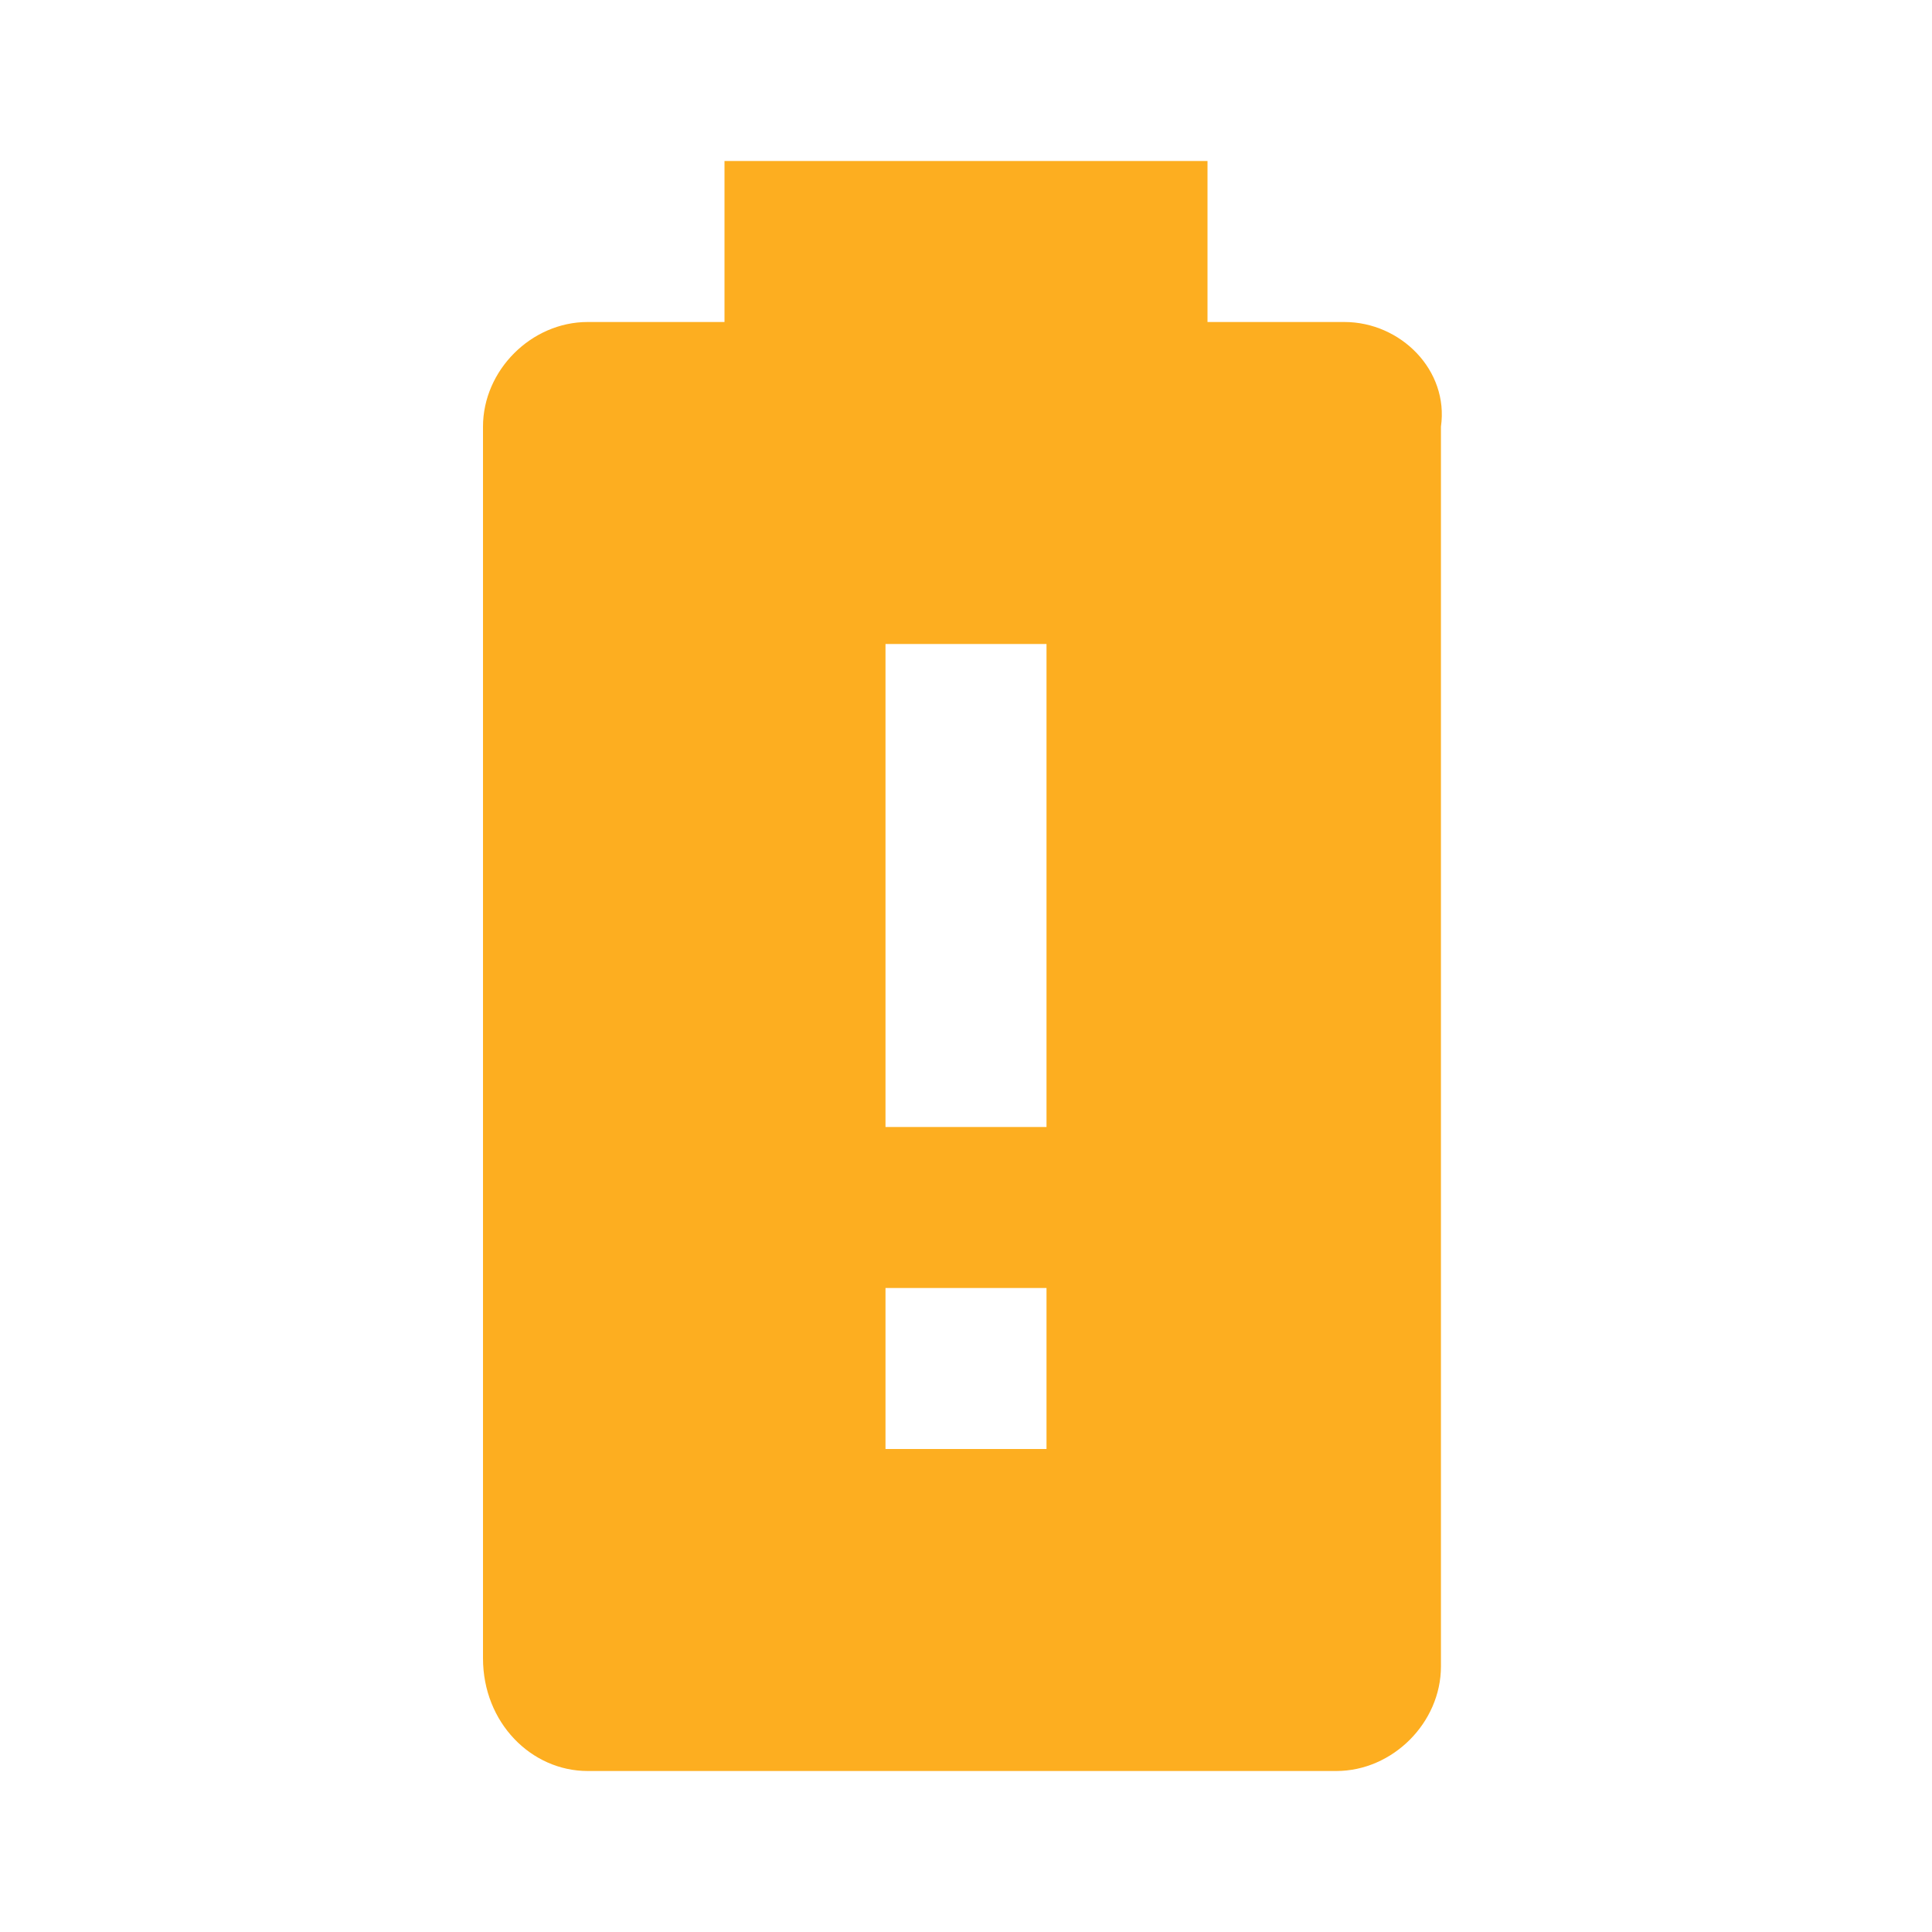
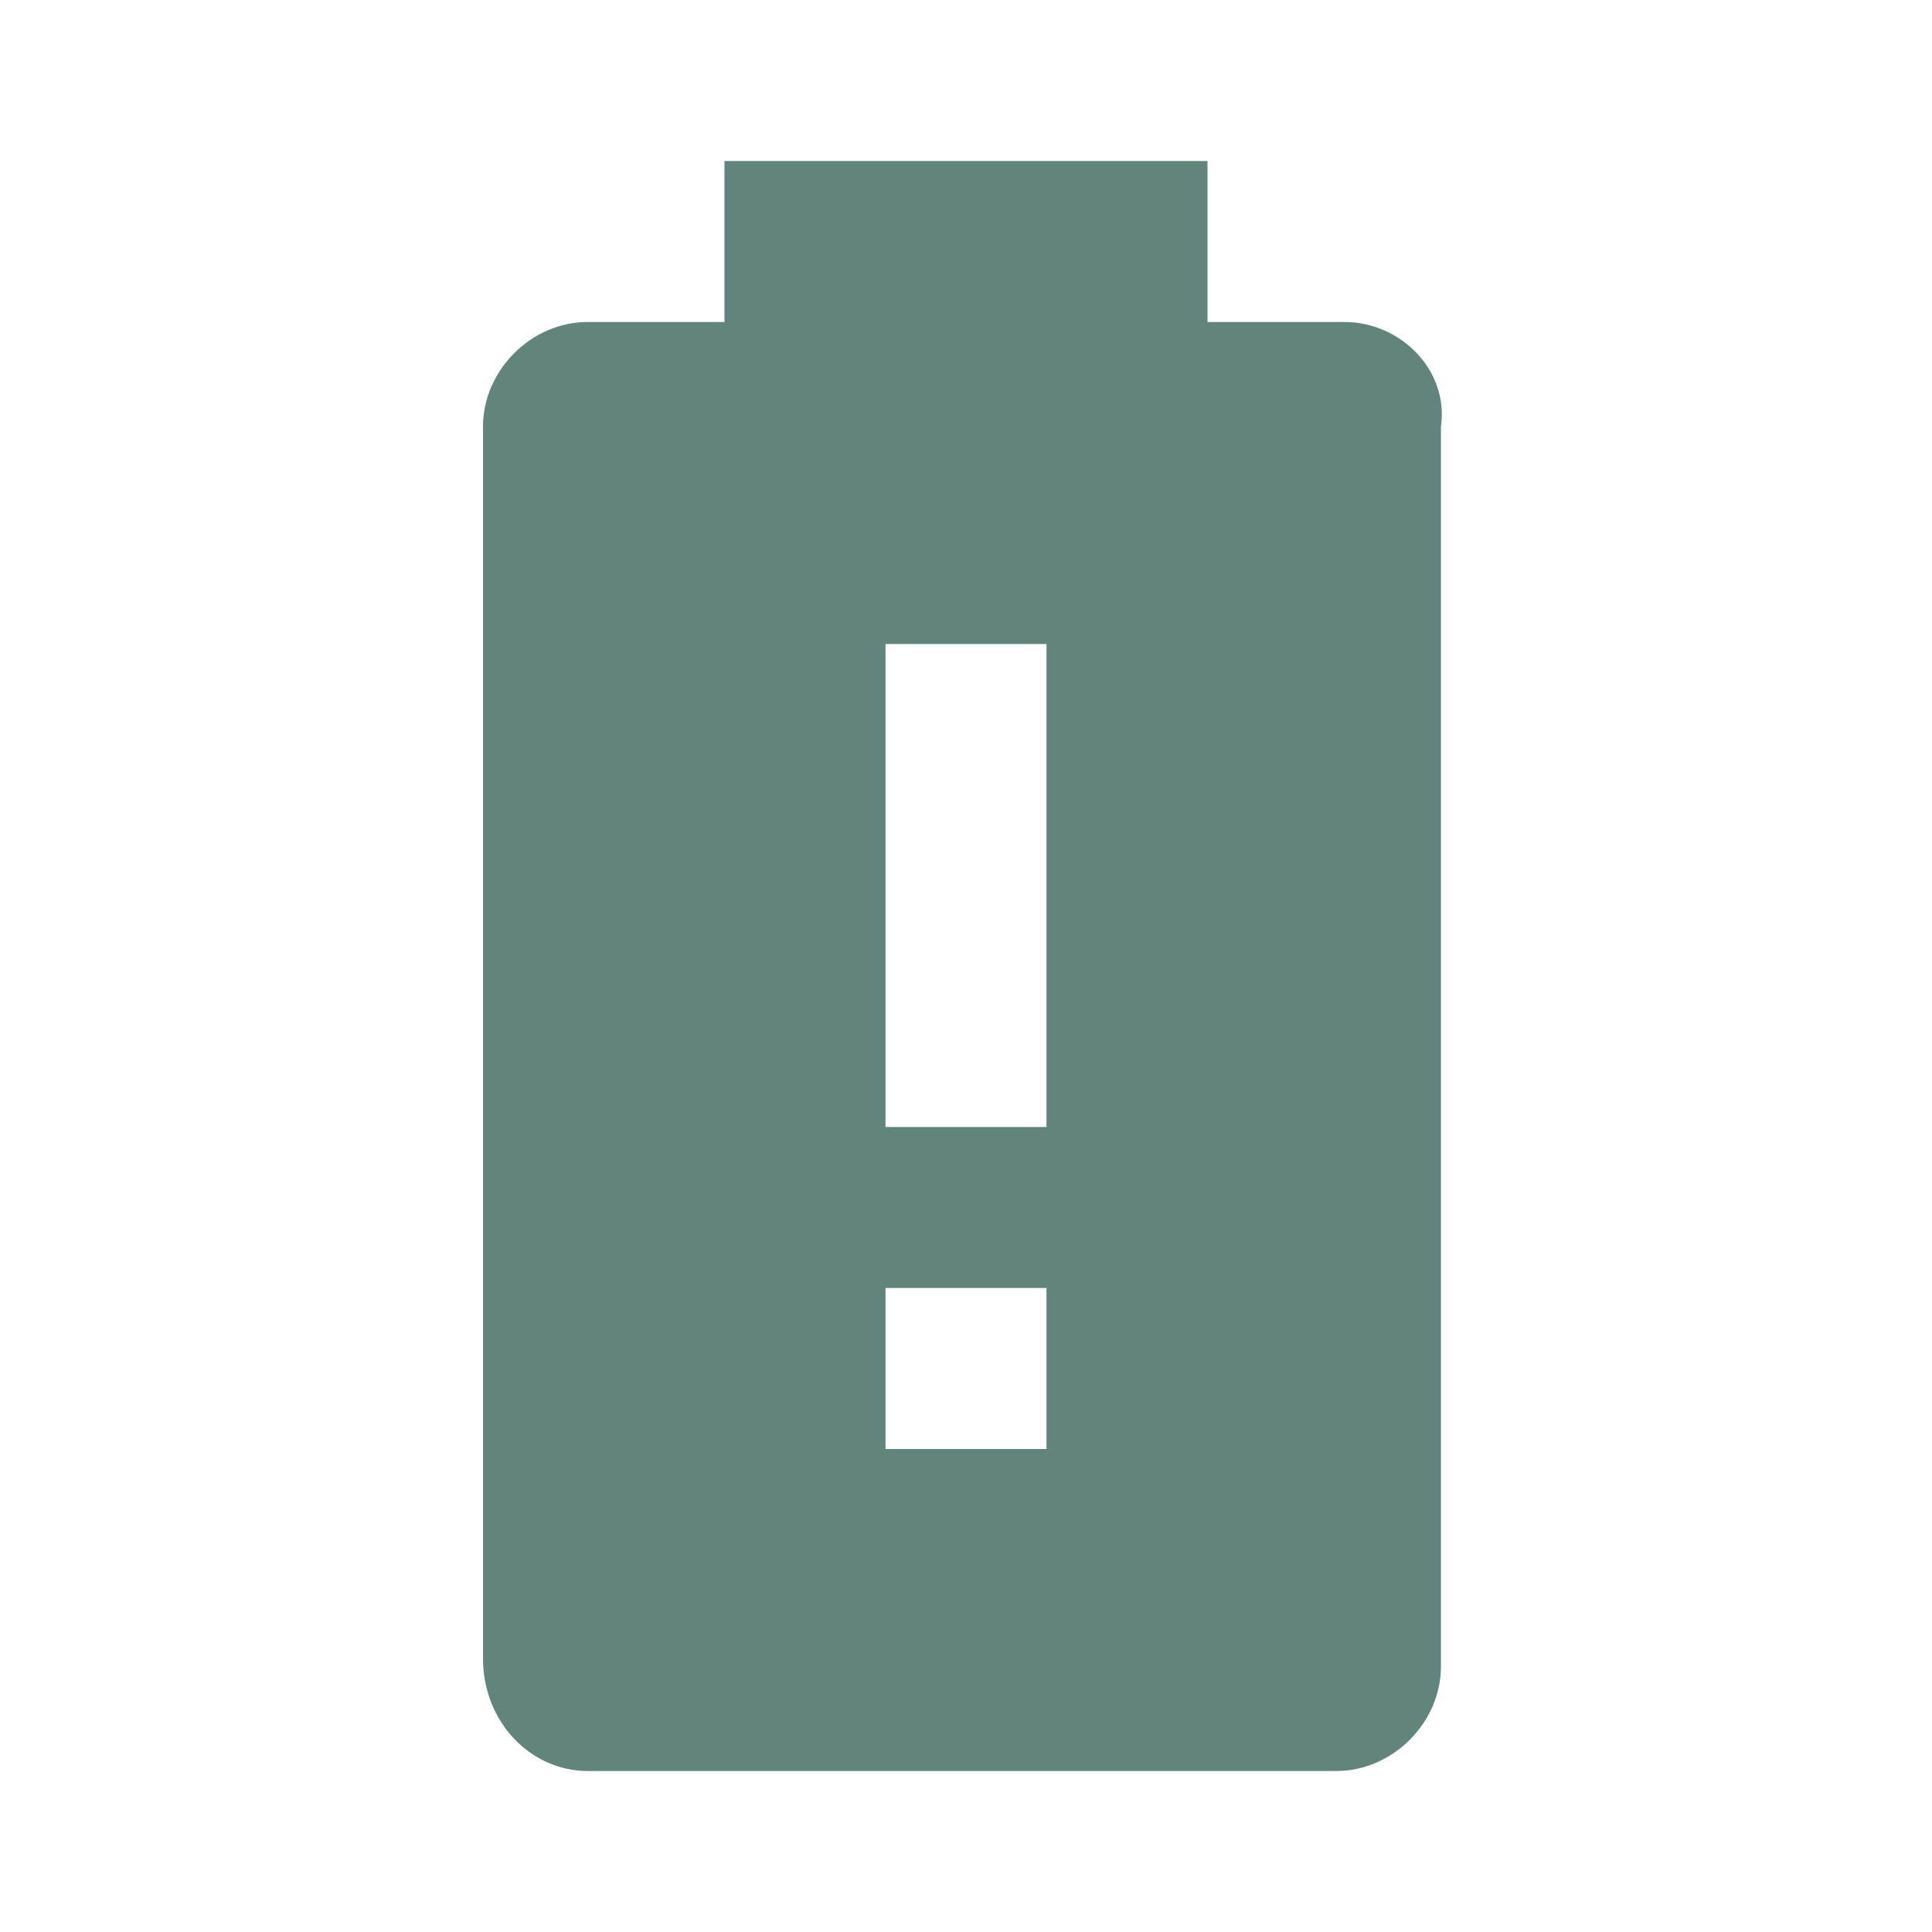
<svg xmlns="http://www.w3.org/2000/svg" viewBox="0 0 24 24">
-   <path d="M13 14H11V8H13M13 18H11V16H13M16.7 4H15V2H9V4H7.3C6.6 4 6 4.6 6 5.3V20.6C6 21.4 6.6 22 7.3 22H16.6C17.3 22 17.9 21.4 17.9 20.7V5.3C18 4.6 17.4 4 16.7 4Z" fill="#FDAE20" />
+   <path d="M13 14H11V8H13M13 18H11V16H13M16.7 4H15V2H9V4H7.3C6.6 4 6 4.6 6 5.3V20.6C6 21.4 6.6 22 7.3 22H16.6C17.3 22 17.9 21.4 17.9 20.7V5.3C18 4.6 17.4 4 16.7 4Z" fill="#61847C" />
</svg>
